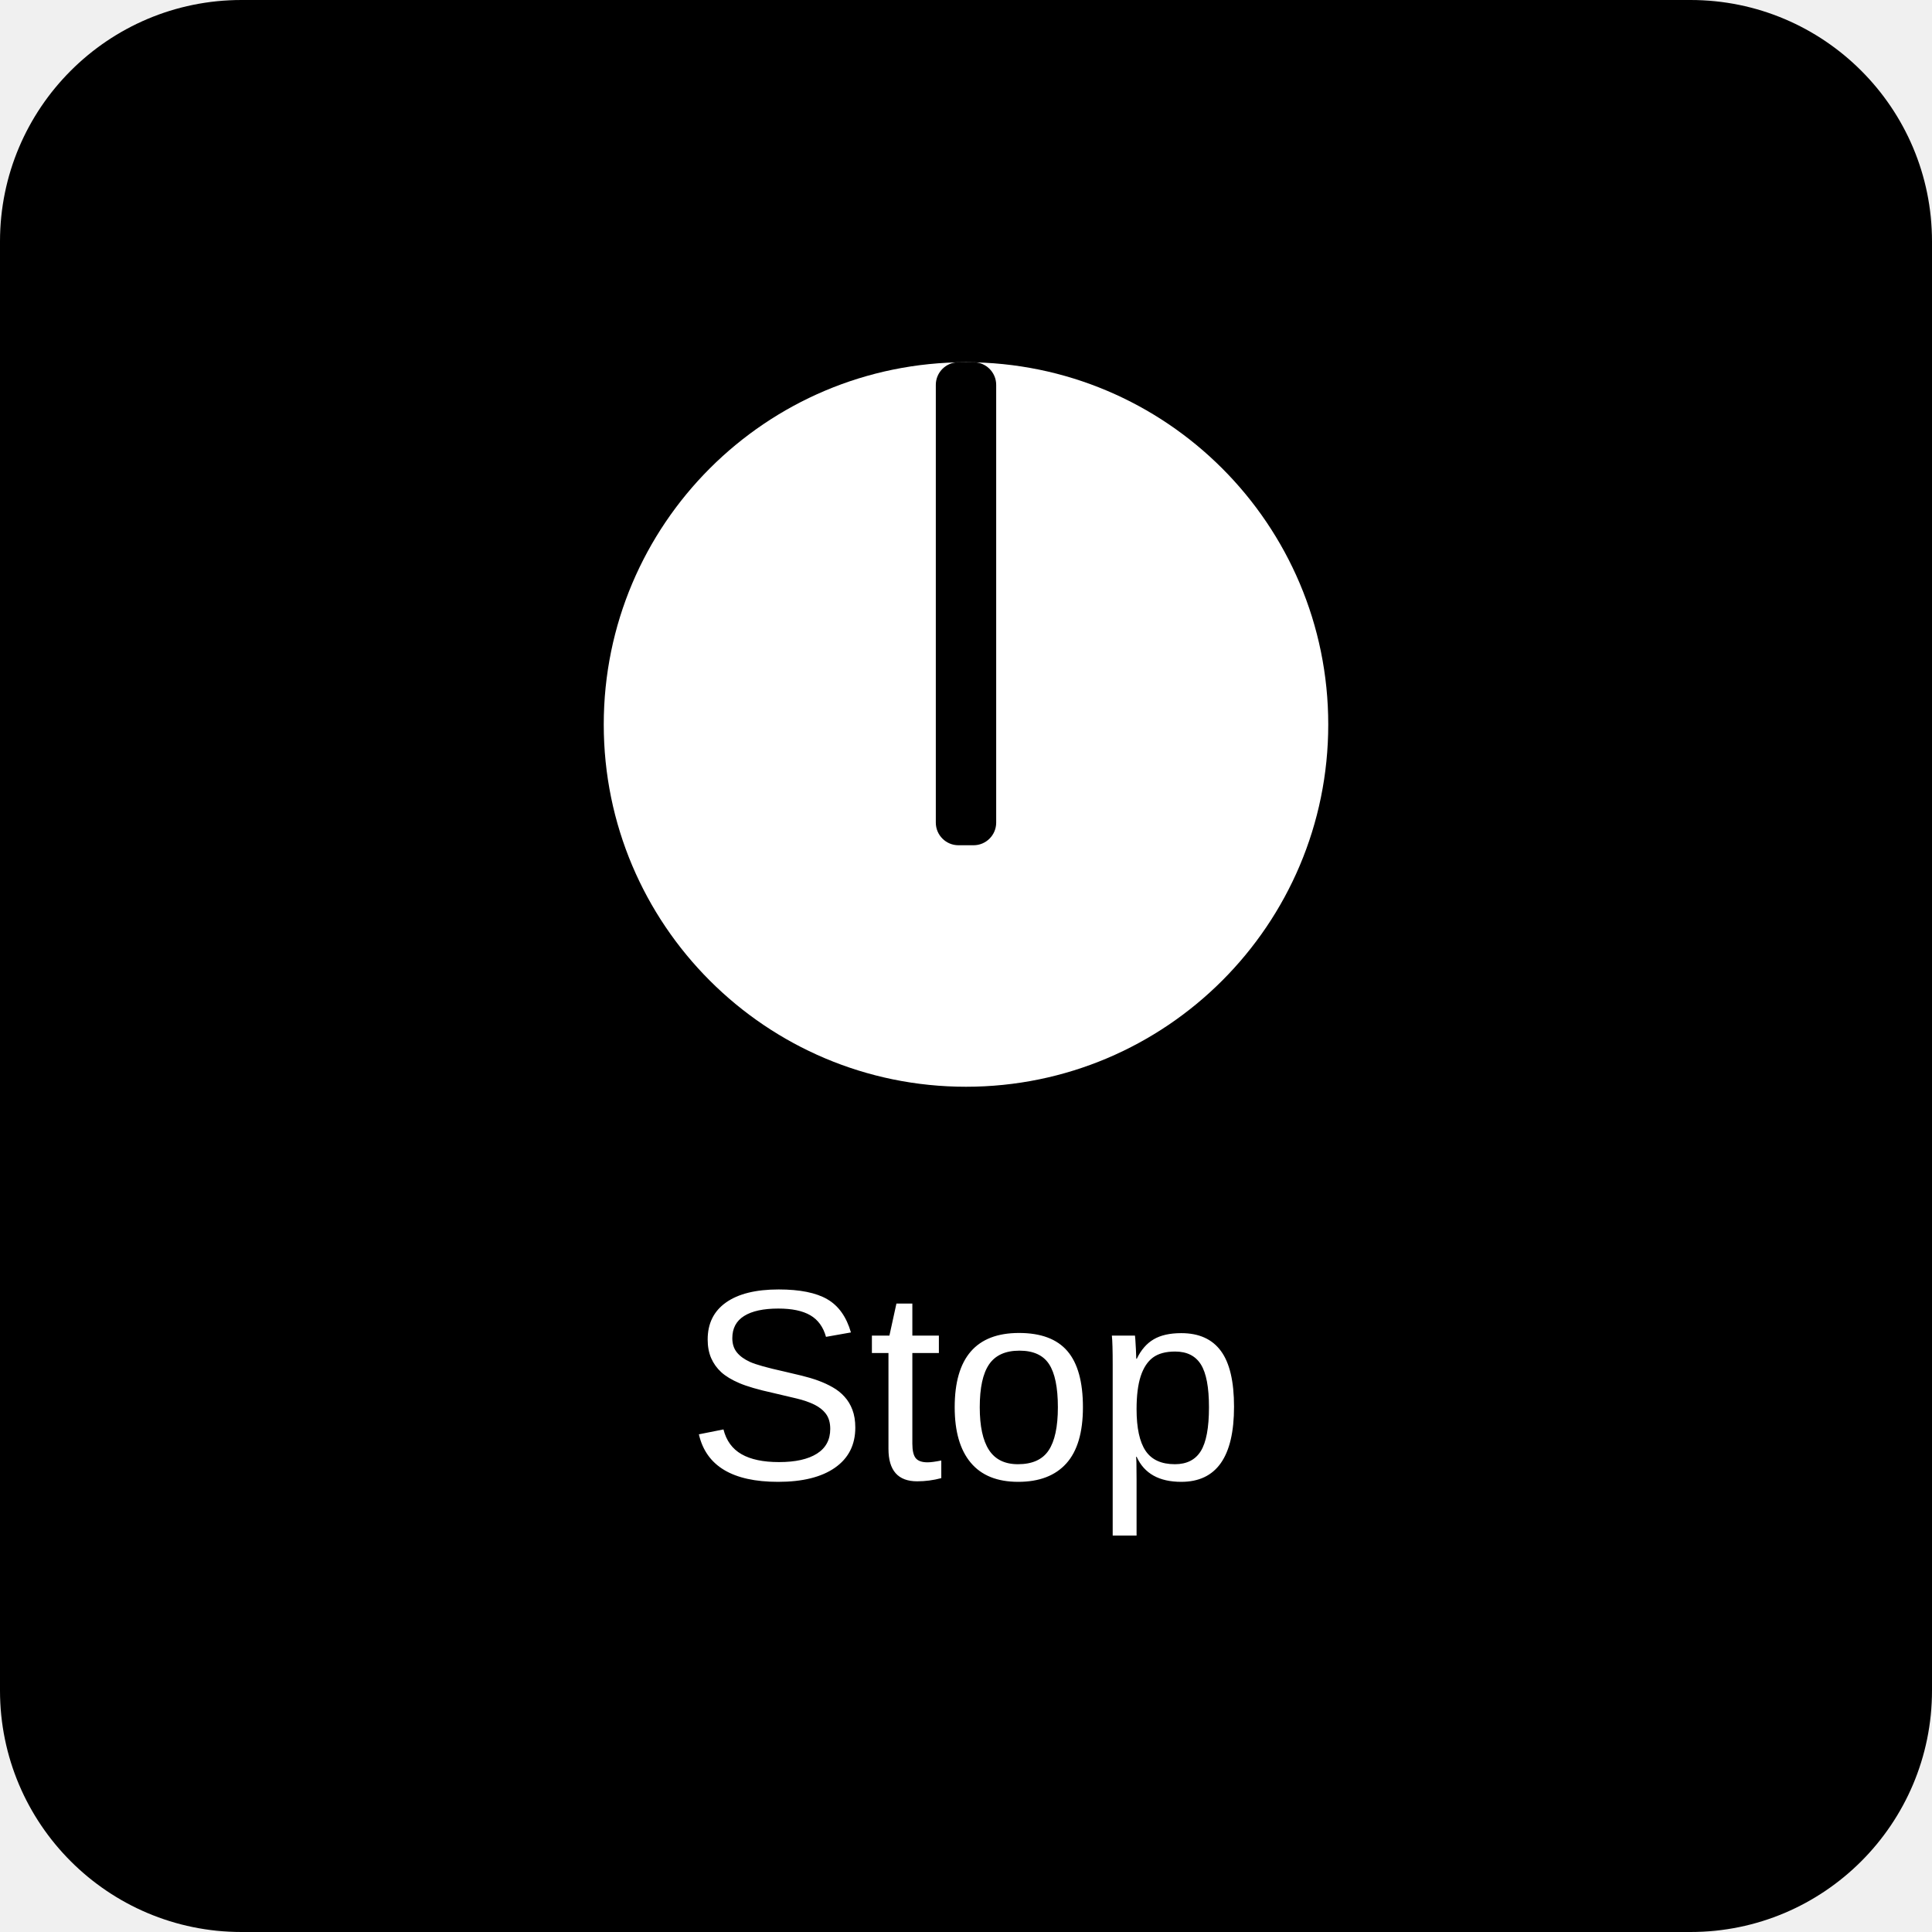
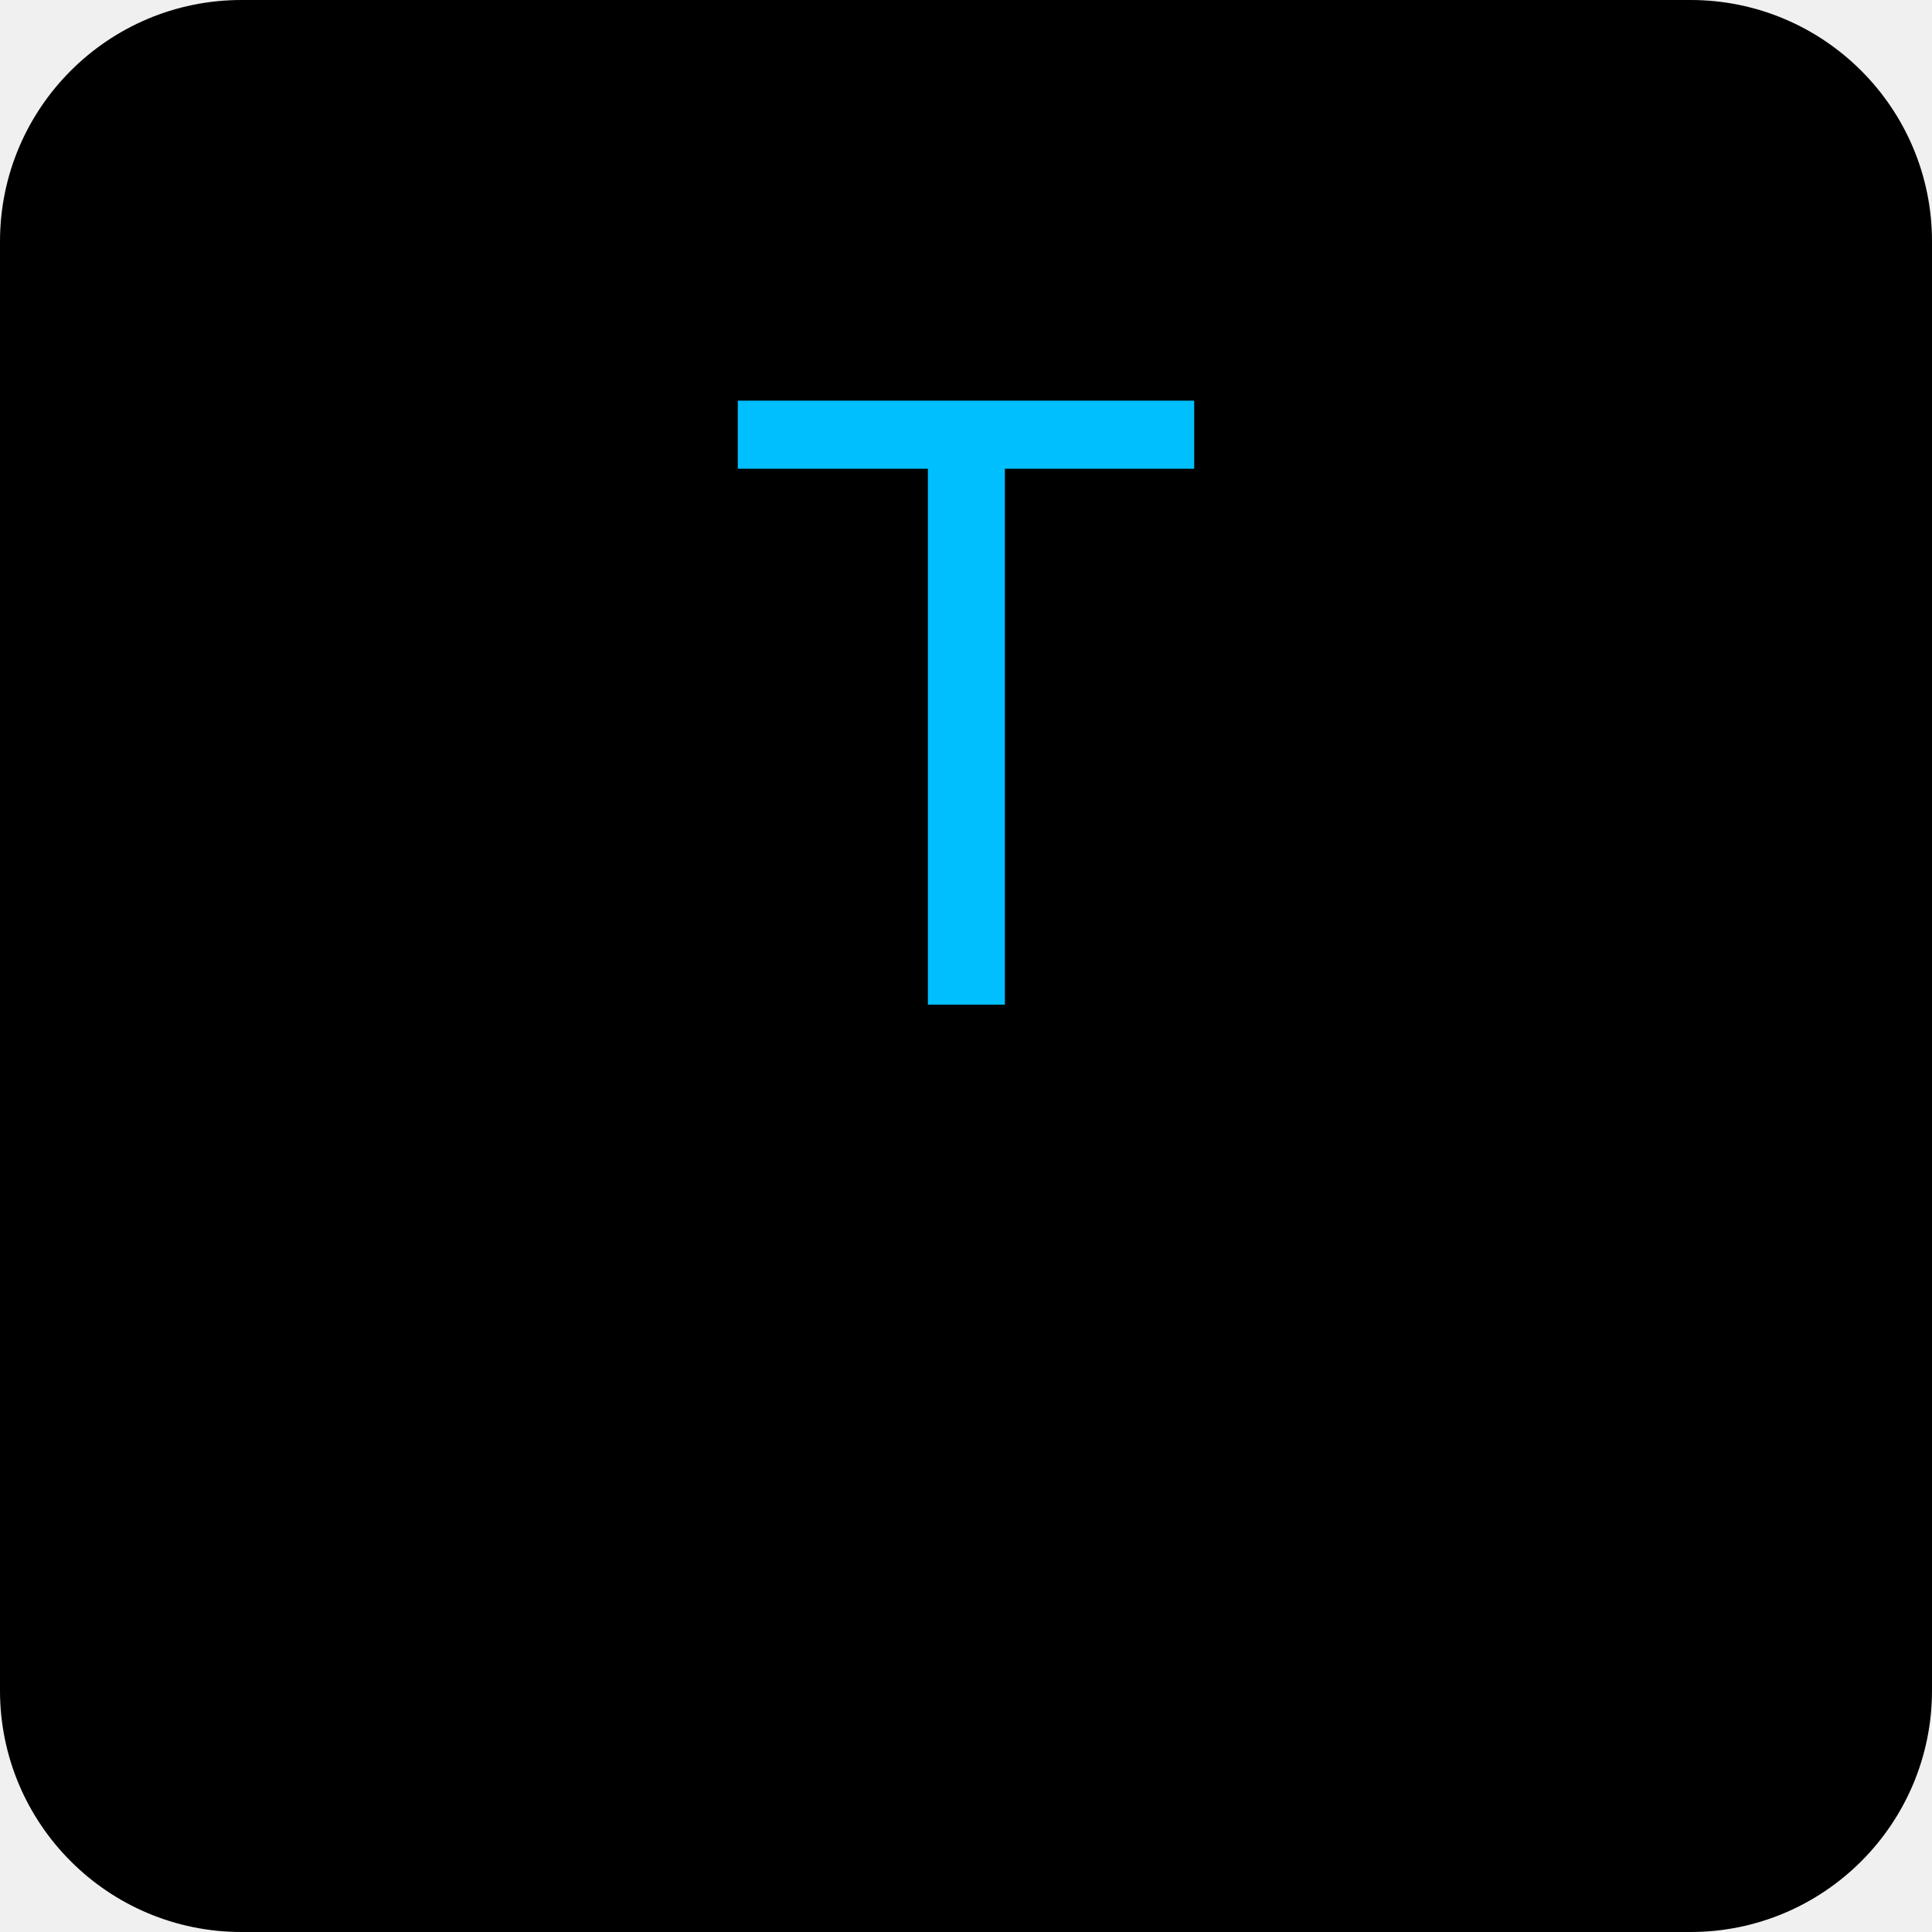
<svg xmlns="http://www.w3.org/2000/svg" width="512" height="512" viewBox="0 0 512 512">
-   <rect width="512" height="512" rx="64" fill="#000000" />
-   <g fill="#ffffff">
-     <circle cx="256" cy="192" r="96" opacity="1" />
-     <rect x="248" y="96" width="16" height="128" rx="6" fill="#000000" />
-   </g>
-   <text x="256" y="392" font-size="72" font-family="Arial,Helvetica,sans-serif" fill="#ffffff" text-anchor="middle">Stop</text>
+   <rect rx="64" width="512" height="512" fill="#000" />
+   <text x="50%" y="52%" font-family="Inter, Arial" font-size="220" fill="#00bfff" text-anchor="middle" alignment-baseline="middle">T</text>
</svg>
